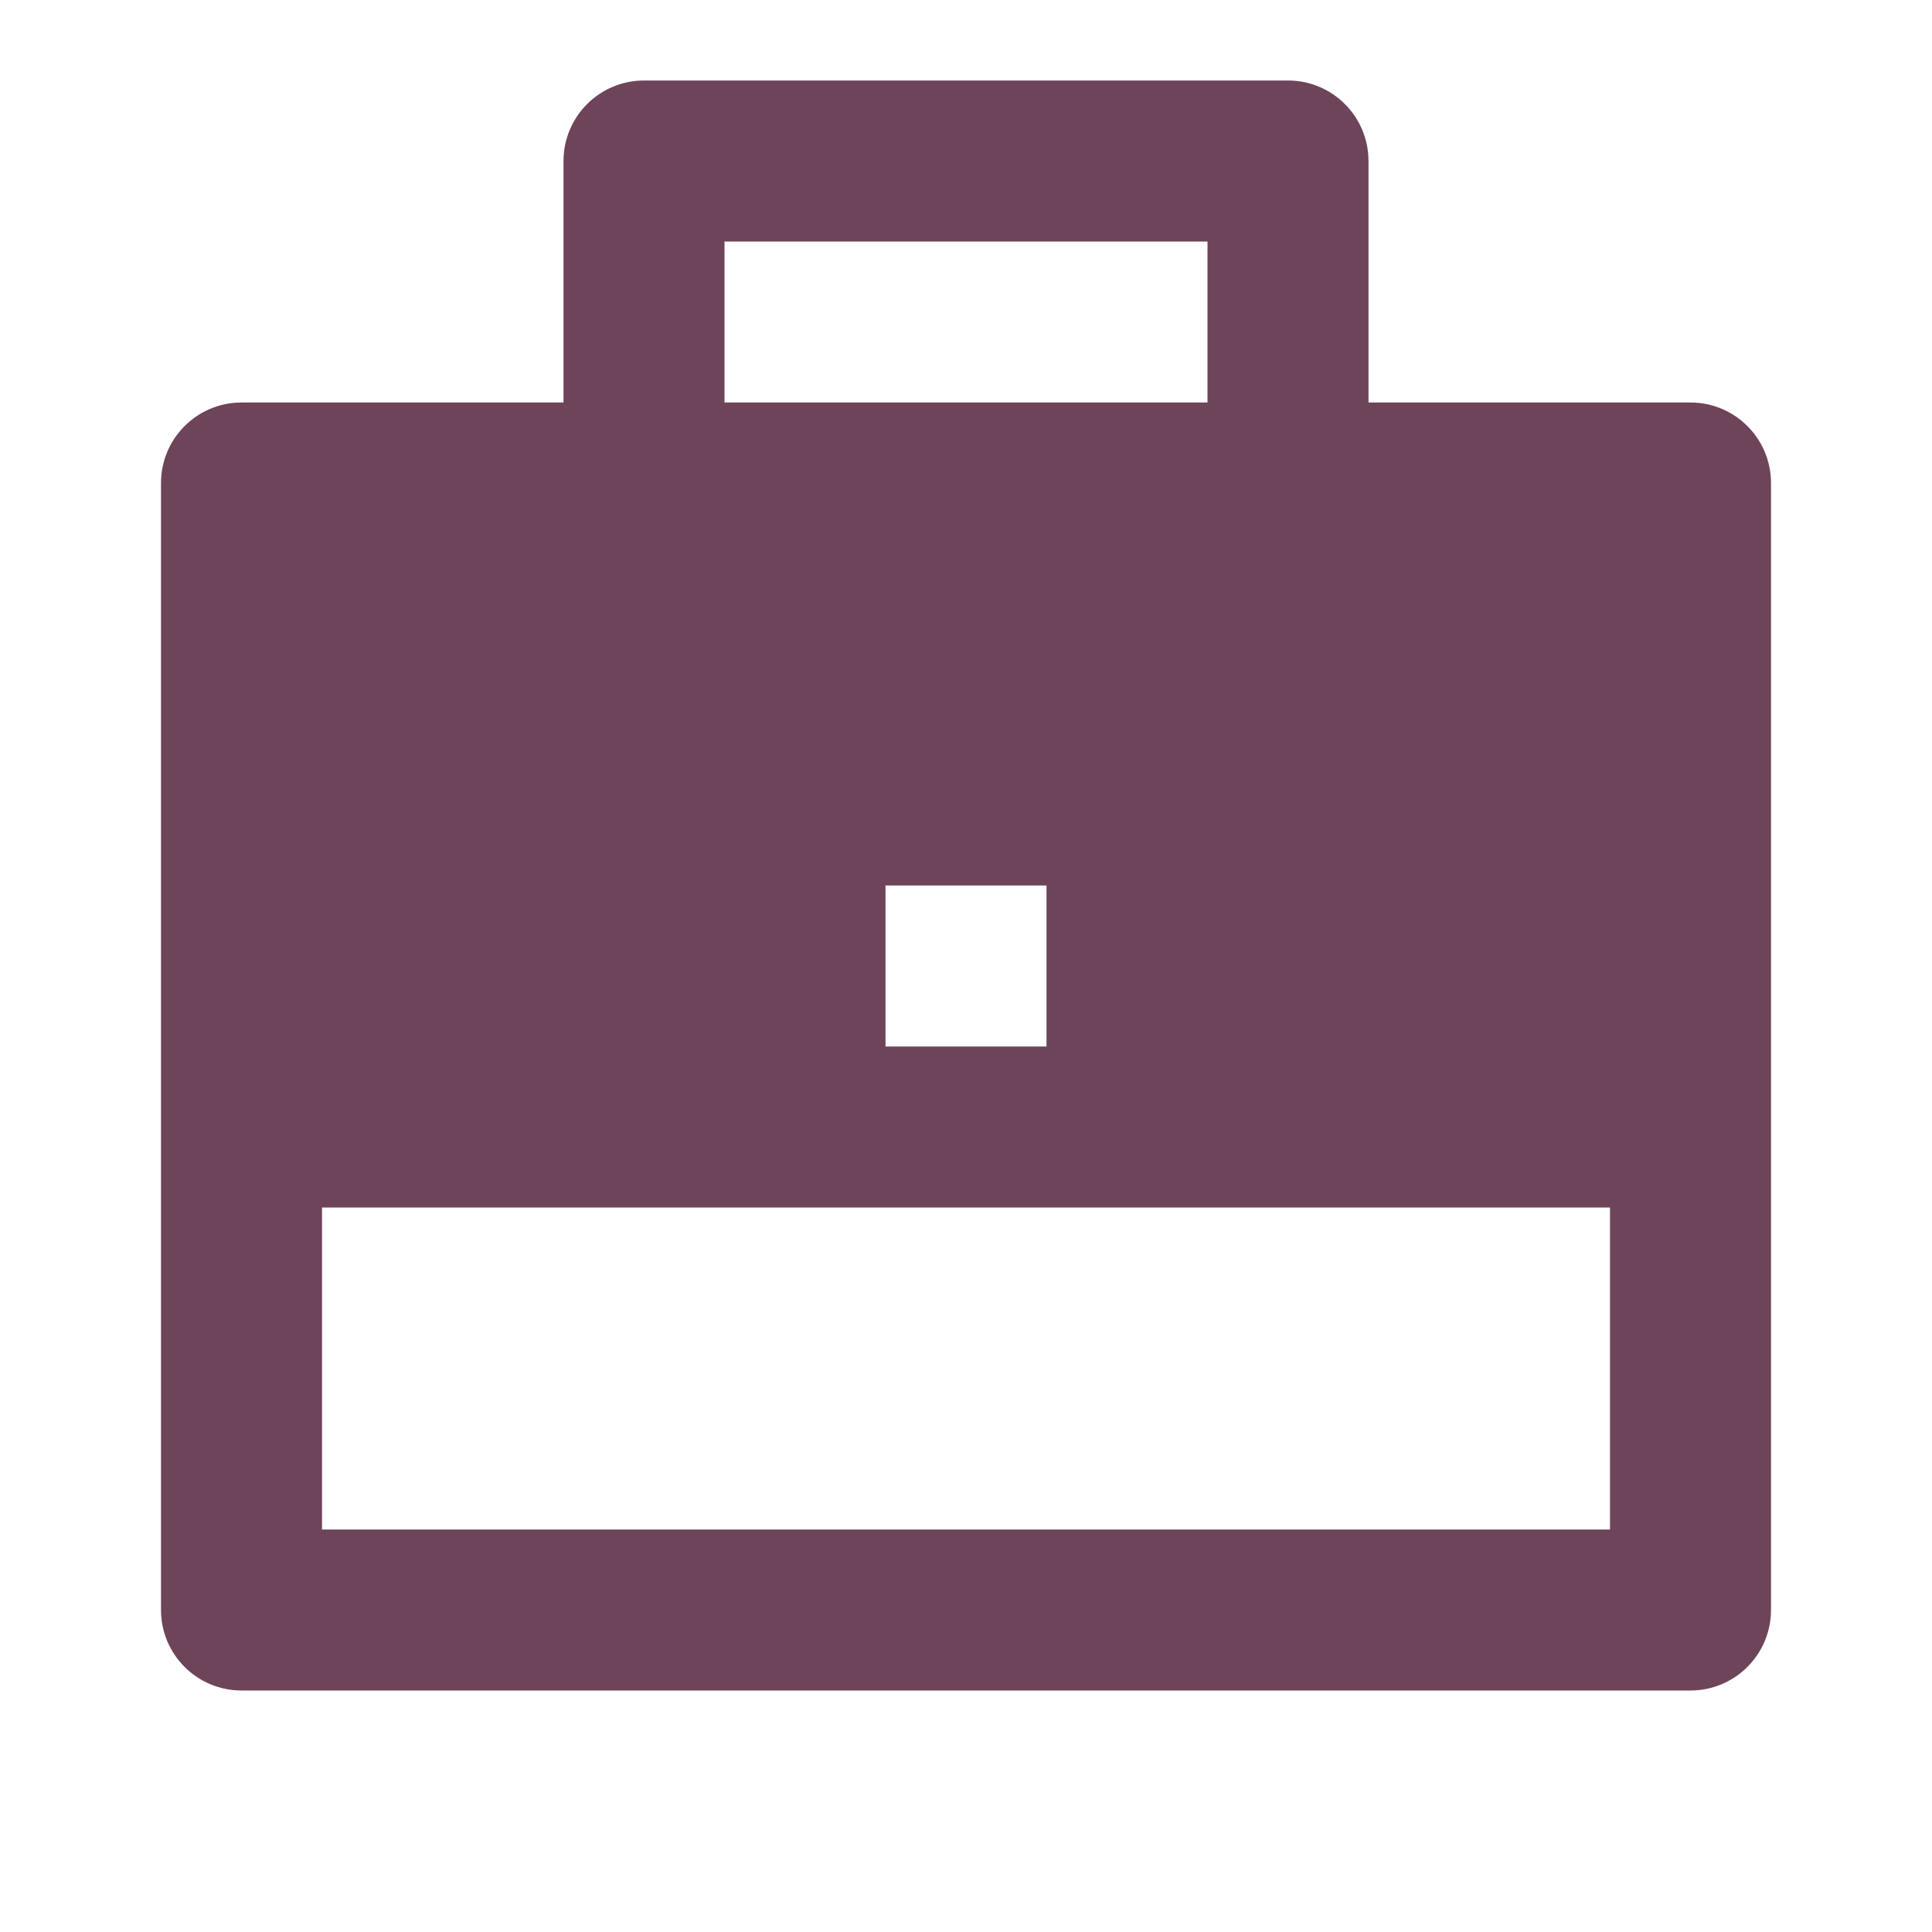
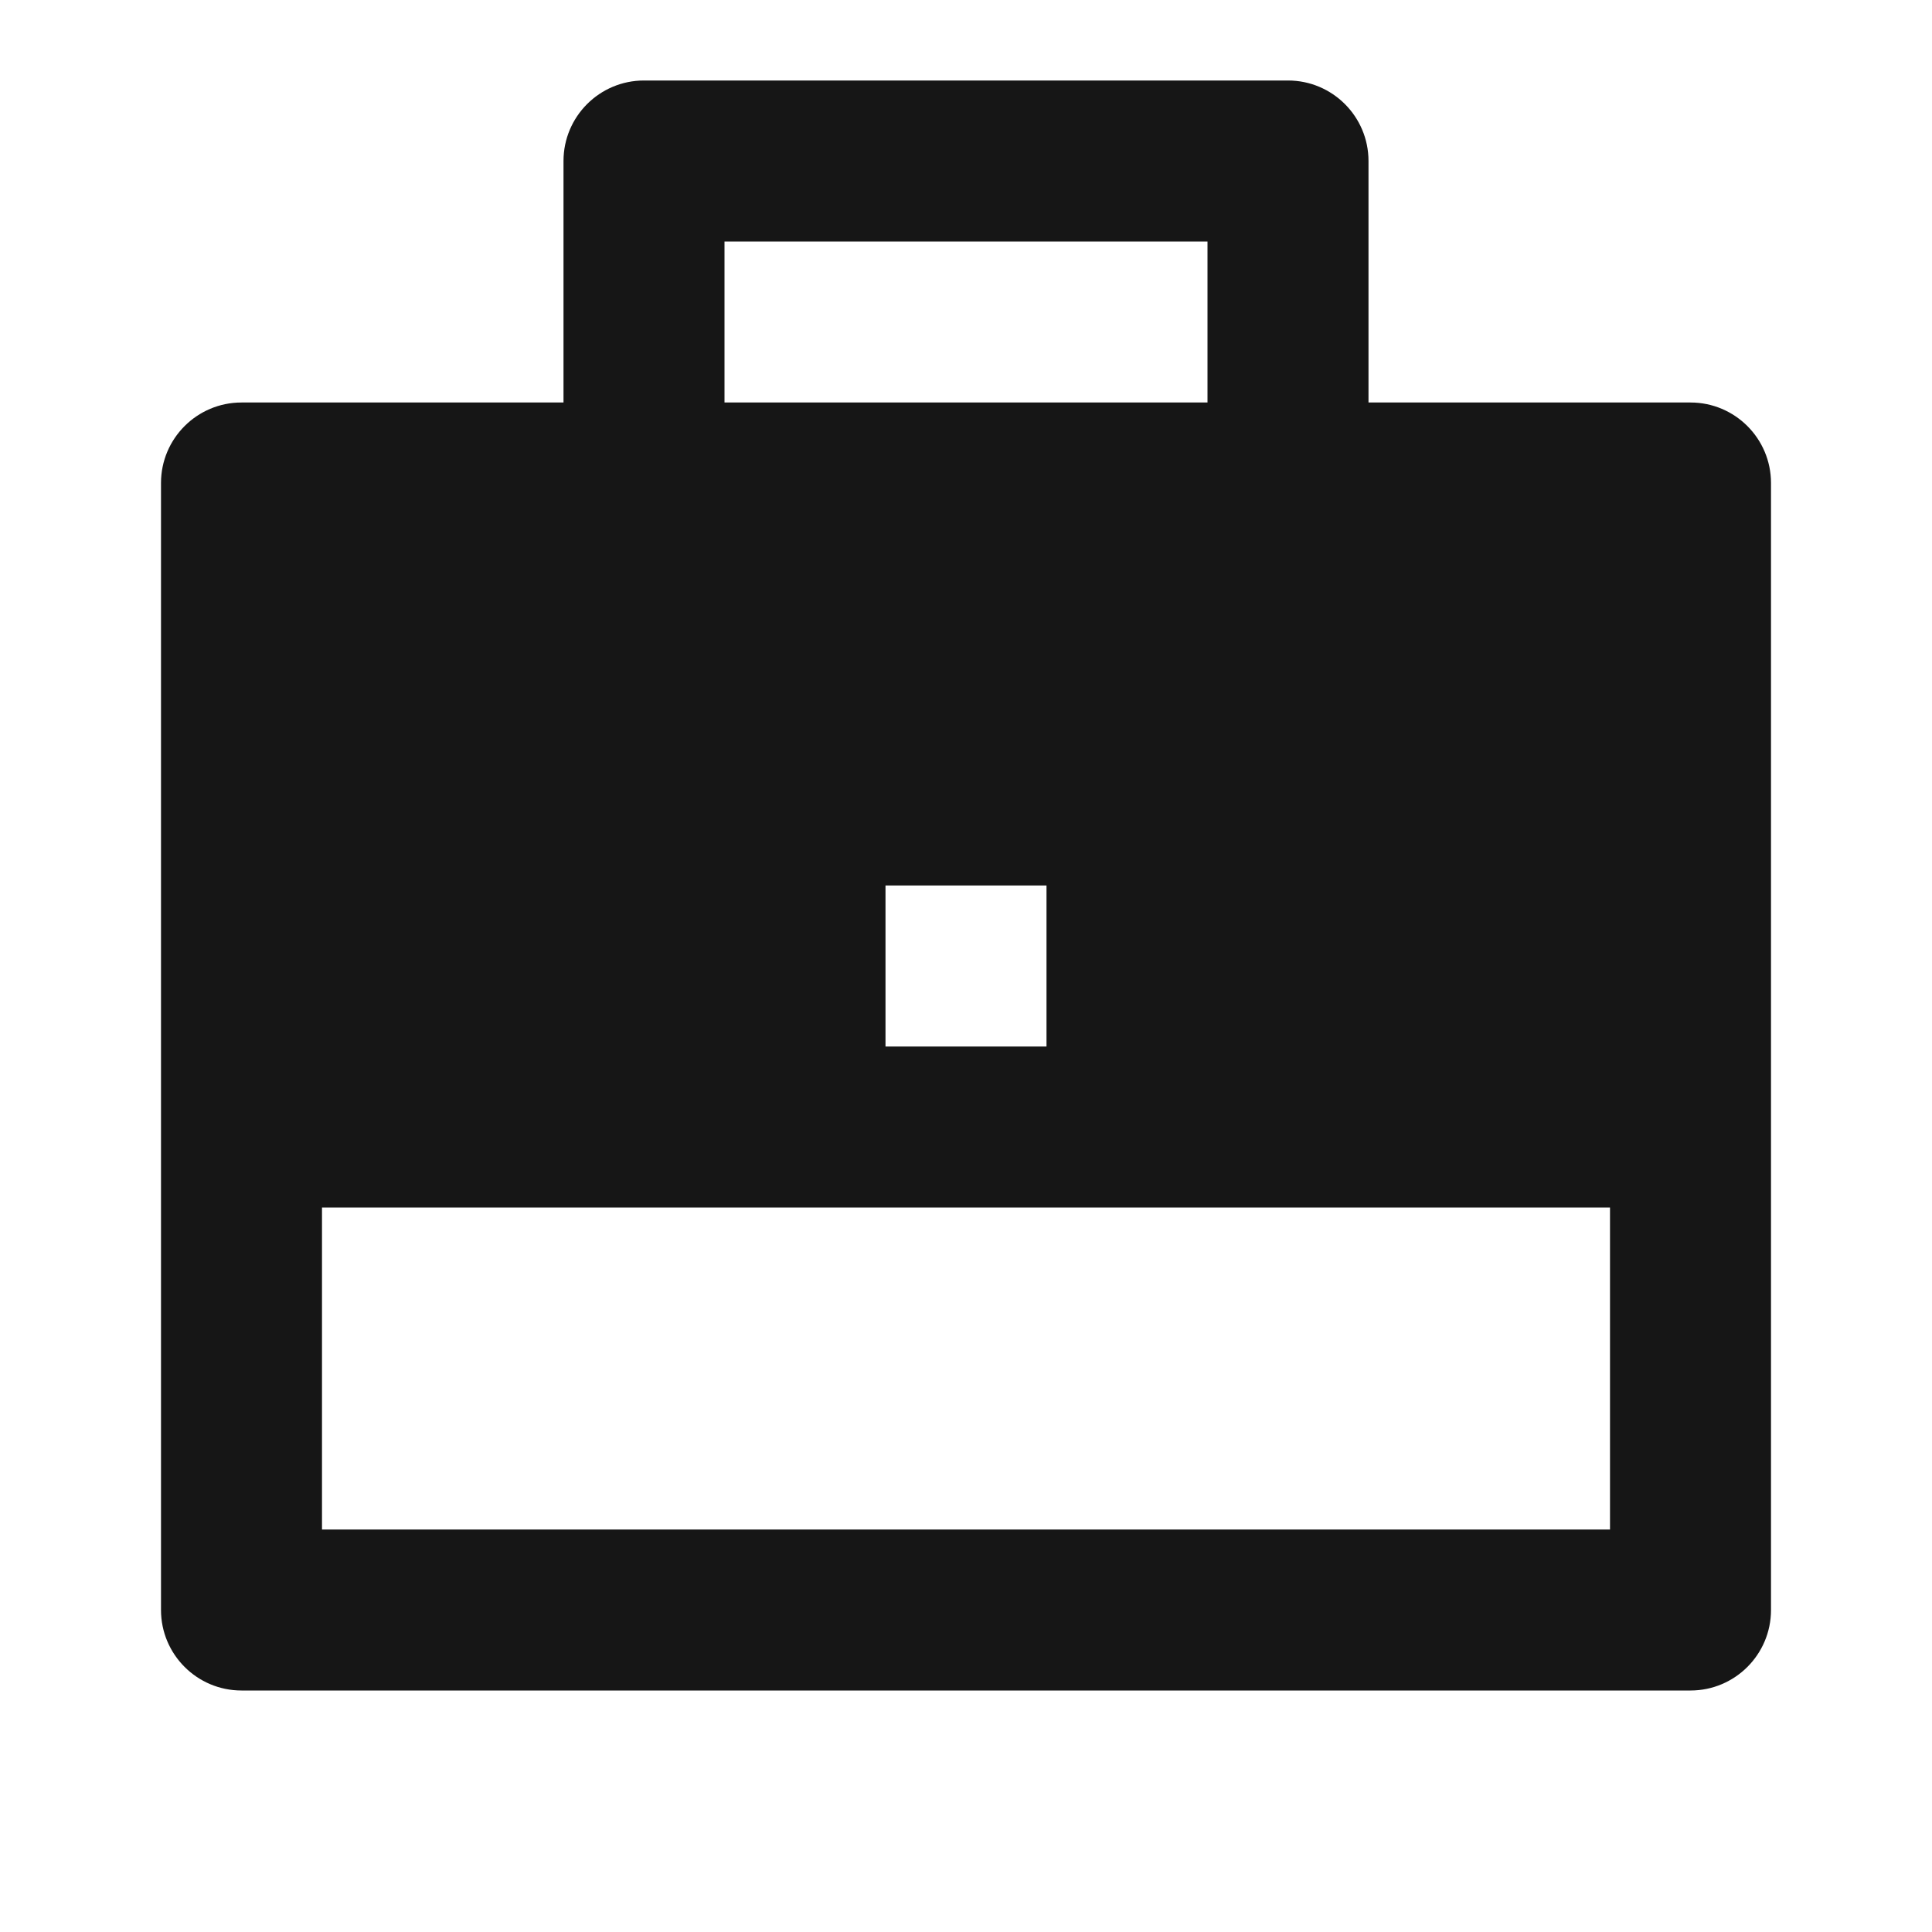
<svg xmlns="http://www.w3.org/2000/svg" width="16" height="16" viewBox="0 0 24 24" fill="none">
-   <path fill-rule="evenodd" clip-rule="evenodd" d="M16 1C16.552 1 17 1.448 17 2V5H21C21.552 5 22 5.448 22 6V20C22 20.552 21.552 21 21 21H3C2.448 21 2 20.552 2 20V6C2 5.448 2.448 5 3 5H7V2C7 1.448 7.448 1 8 1H16ZM20 15H4V19H20V15ZM13 11H11V13H13V11ZM15 3H9V5H15V3Z" fill="#6E445A" />
+   <path fill-rule="evenodd" clip-rule="evenodd" d="M16 1C16.552 1 17 1.448 17 2V5H21C21.552 5 22 5.448 22 6V20C22 20.552 21.552 21 21 21H3C2.448 21 2 20.552 2 20V6C2 5.448 2.448 5 3 5H7V2C7 1.448 7.448 1 8 1H16ZM20 15H4V19H20V15ZM13 11H11V13H13V11ZM15 3H9V5H15V3Z" fill="#161616" />
</svg>
